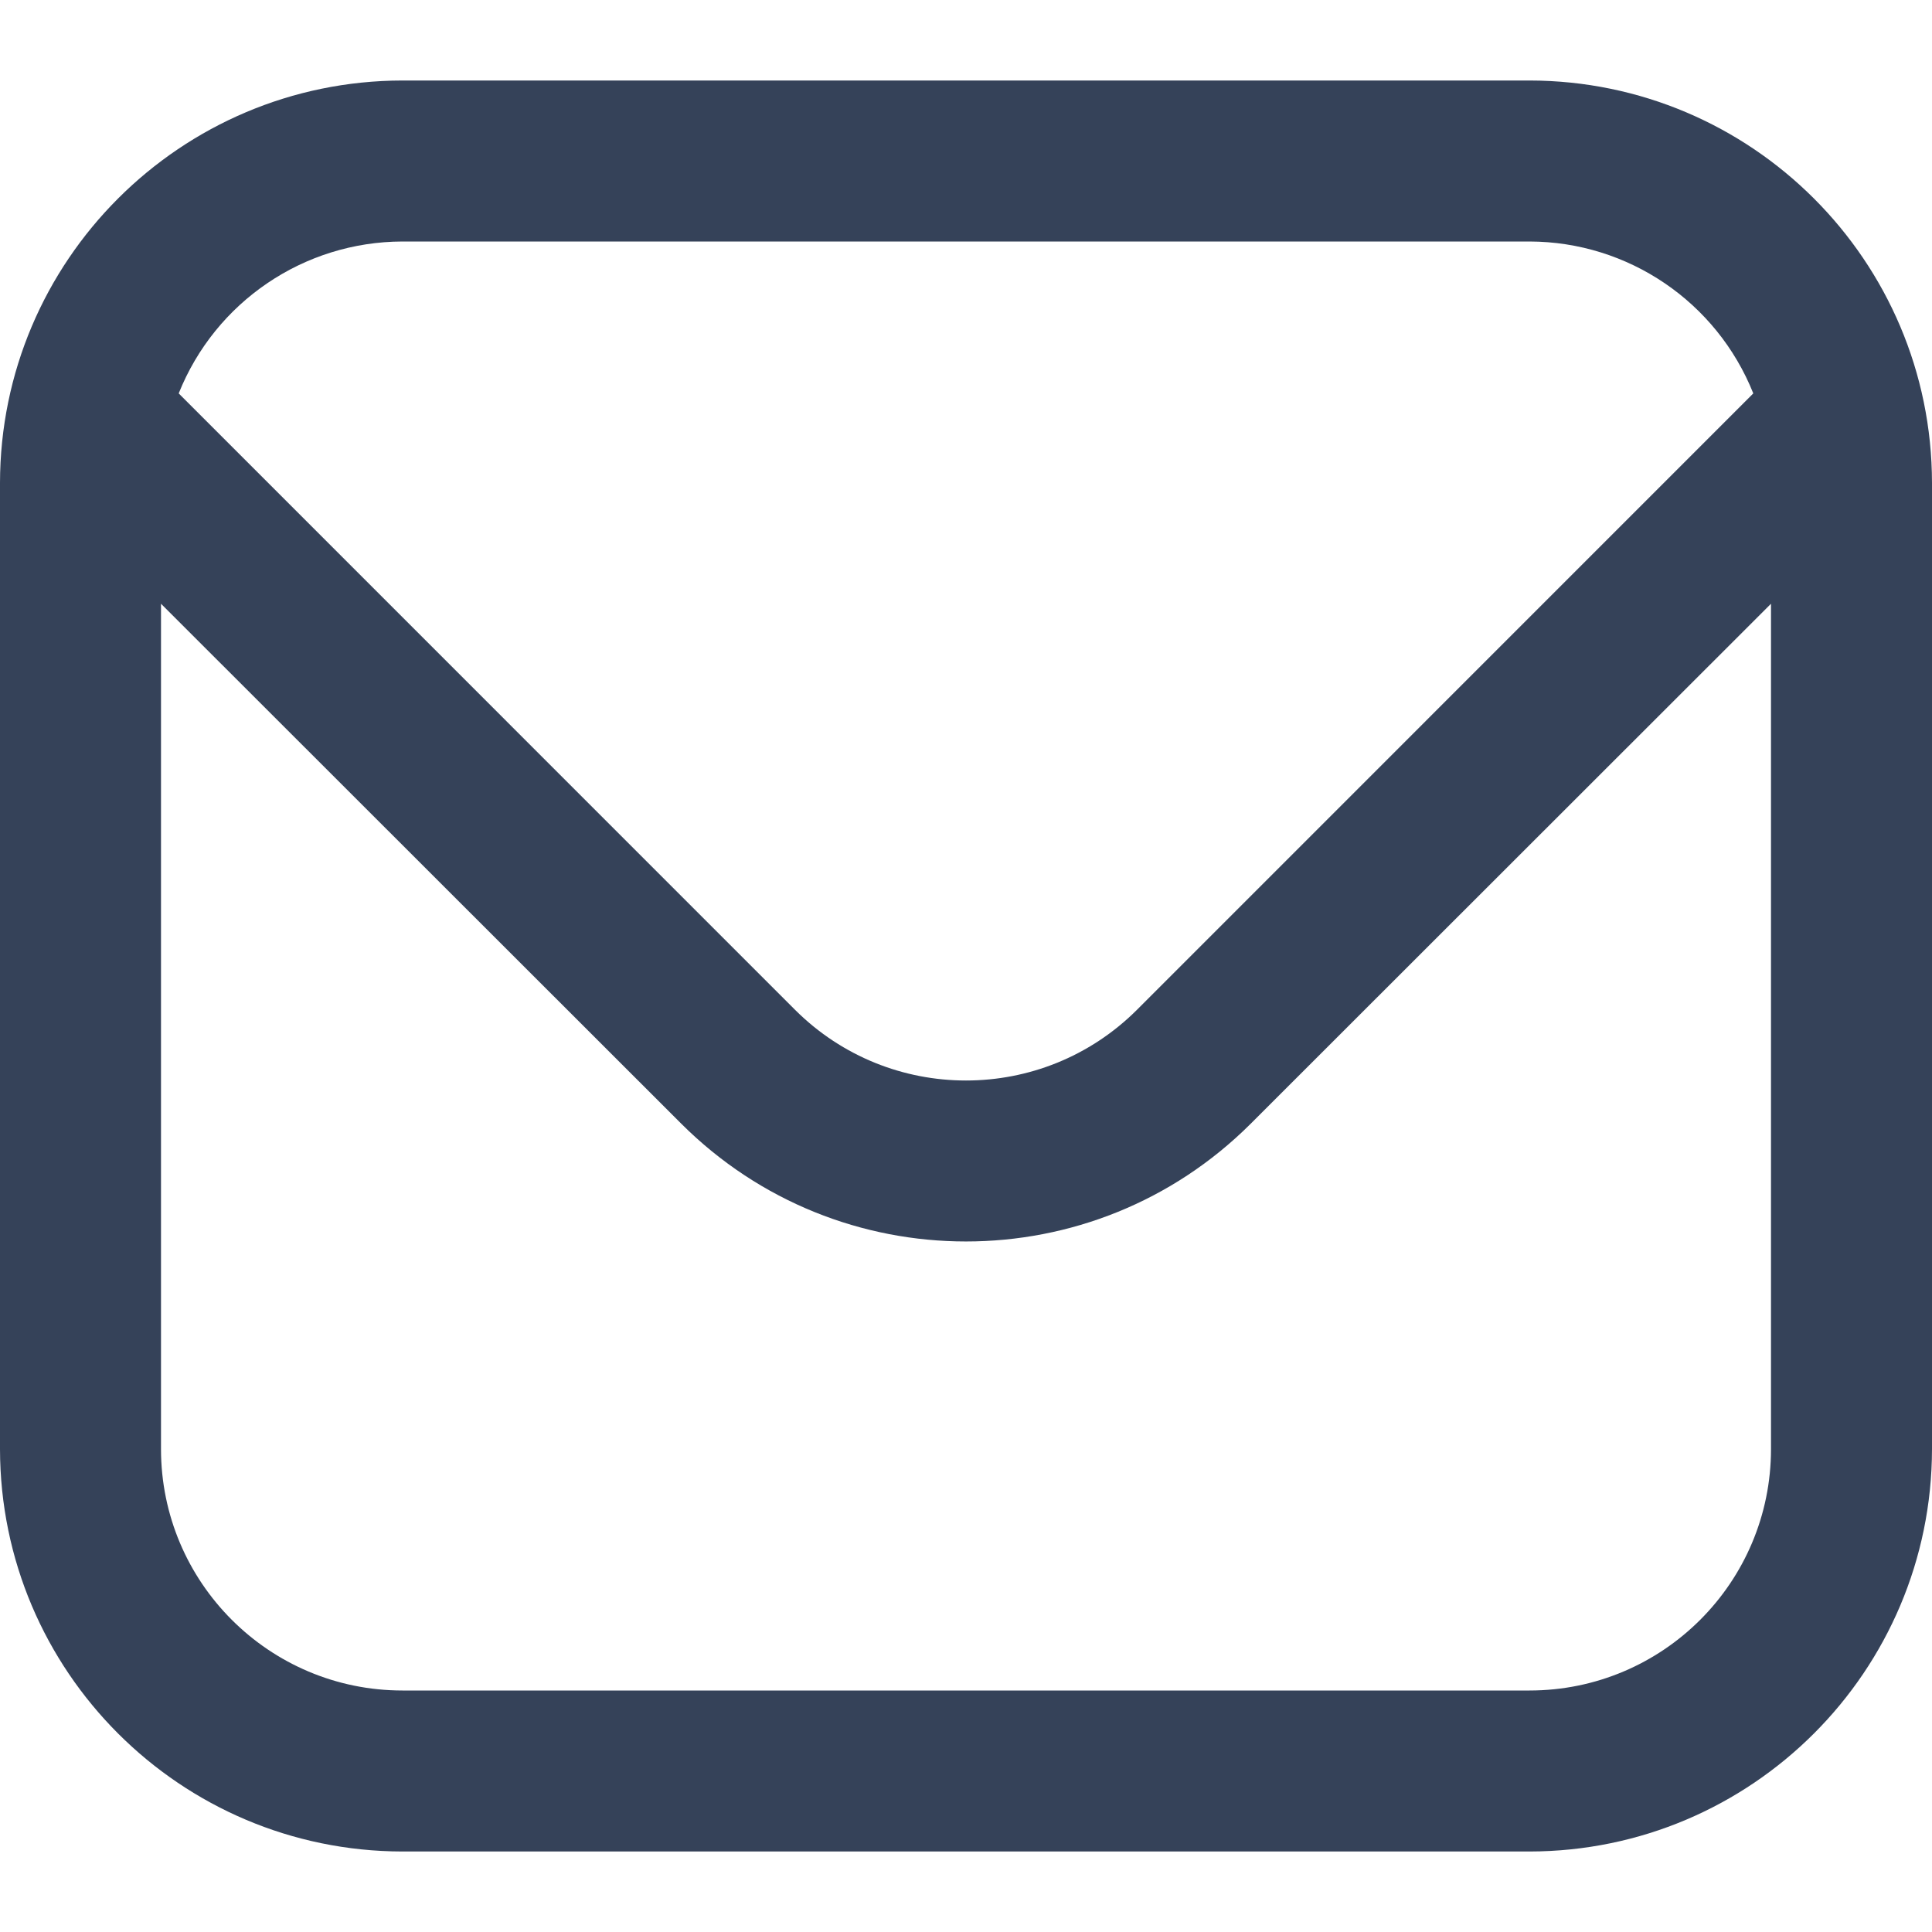
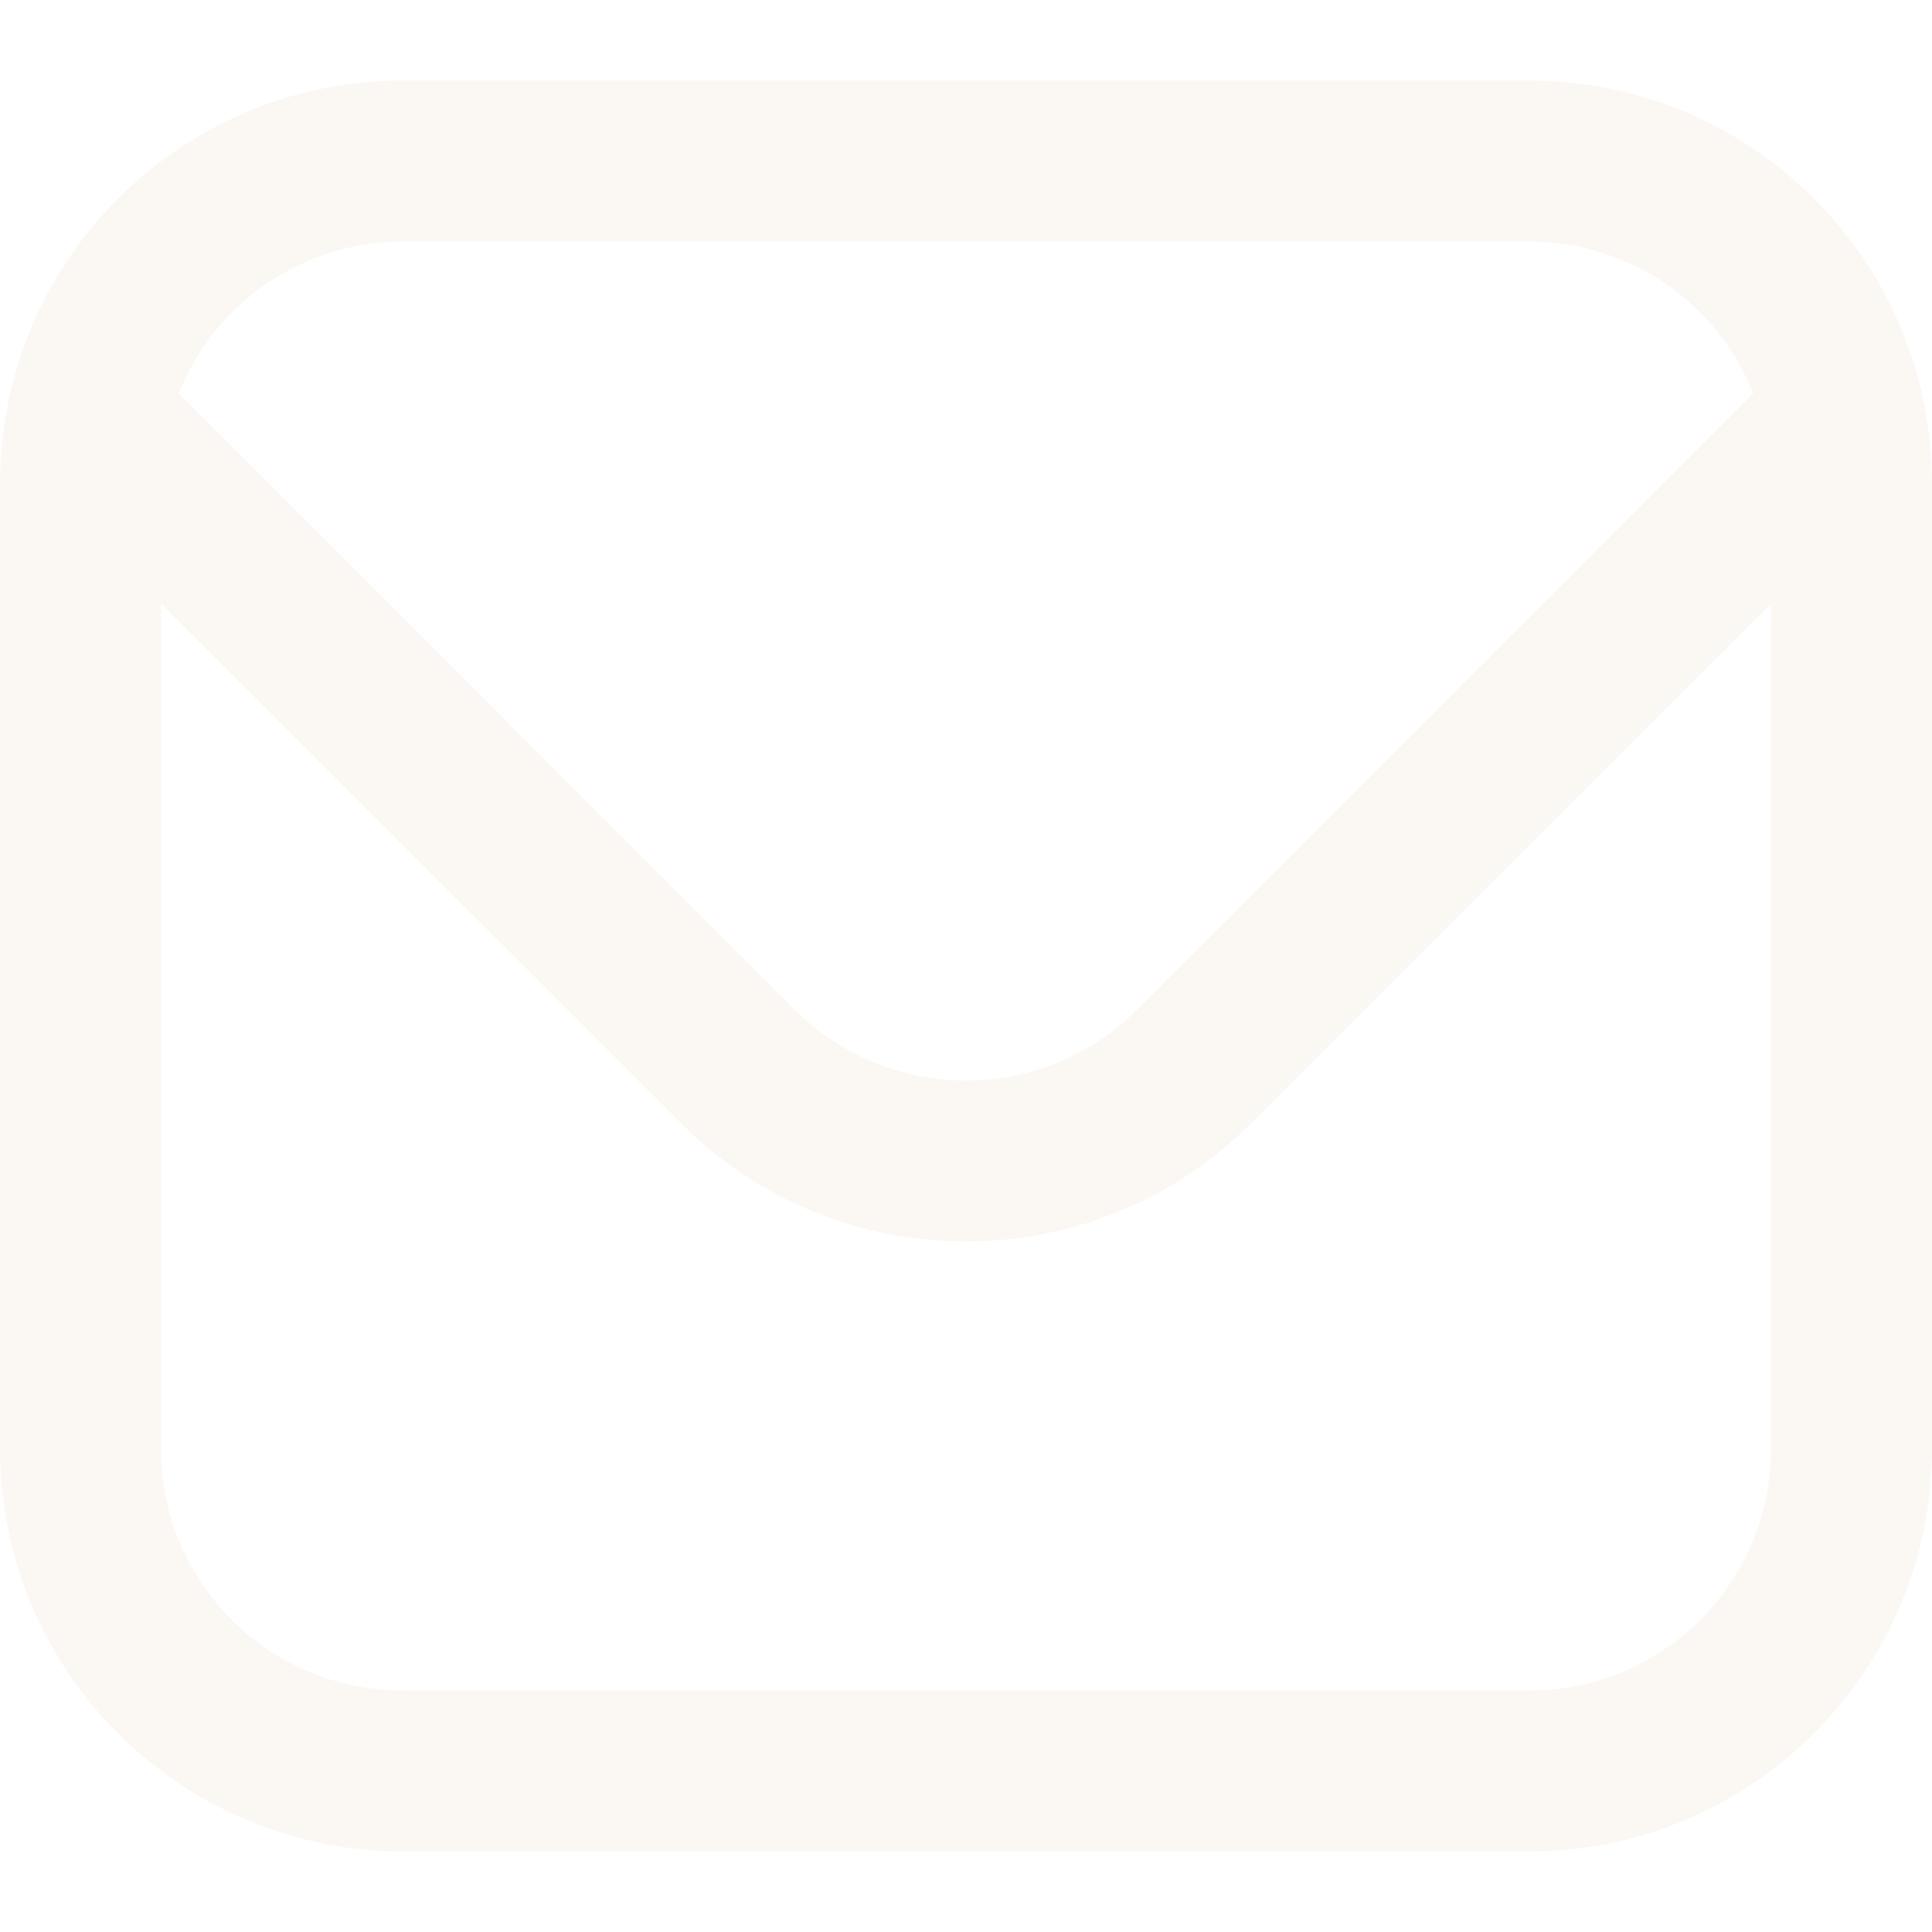
<svg xmlns="http://www.w3.org/2000/svg" id="Outline" viewBox="0 0 24 24" width="20" height="20">
-   <path d="M19,1H5A5.006,5.006,0,0,0,0,6V18a5.006,5.006,0,0,0,5,5H19a5.006,5.006,0,0,0,5-5V6A5.006,5.006,0,0,0,19,1ZM5,3H19a3,3,0,0,1,2.78,1.887l-7.658,7.659a3.007,3.007,0,0,1-4.244,0L2.22,4.887A3,3,0,0,1,5,3ZM19,21H5a3,3,0,0,1-3-3V7.5L8.464,13.96a5.007,5.007,0,0,0,7.072,0L22,7.5V18A3,3,0,0,1,19,21Z" fill="#354259" />
+   <path d="M19,1H5A5.006,5.006,0,0,0,0,6V18a5.006,5.006,0,0,0,5,5H19a5.006,5.006,0,0,0,5-5V6A5.006,5.006,0,0,0,19,1ZM5,3H19a3,3,0,0,1,2.78,1.887l-7.658,7.659a3.007,3.007,0,0,1-4.244,0L2.22,4.887A3,3,0,0,1,5,3ZM19,21H5a3,3,0,0,1-3-3V7.5L8.464,13.96a5.007,5.007,0,0,0,7.072,0L22,7.5V18A3,3,0,0,1,19,21Z" fill="#fbf8f3" />
</svg>
